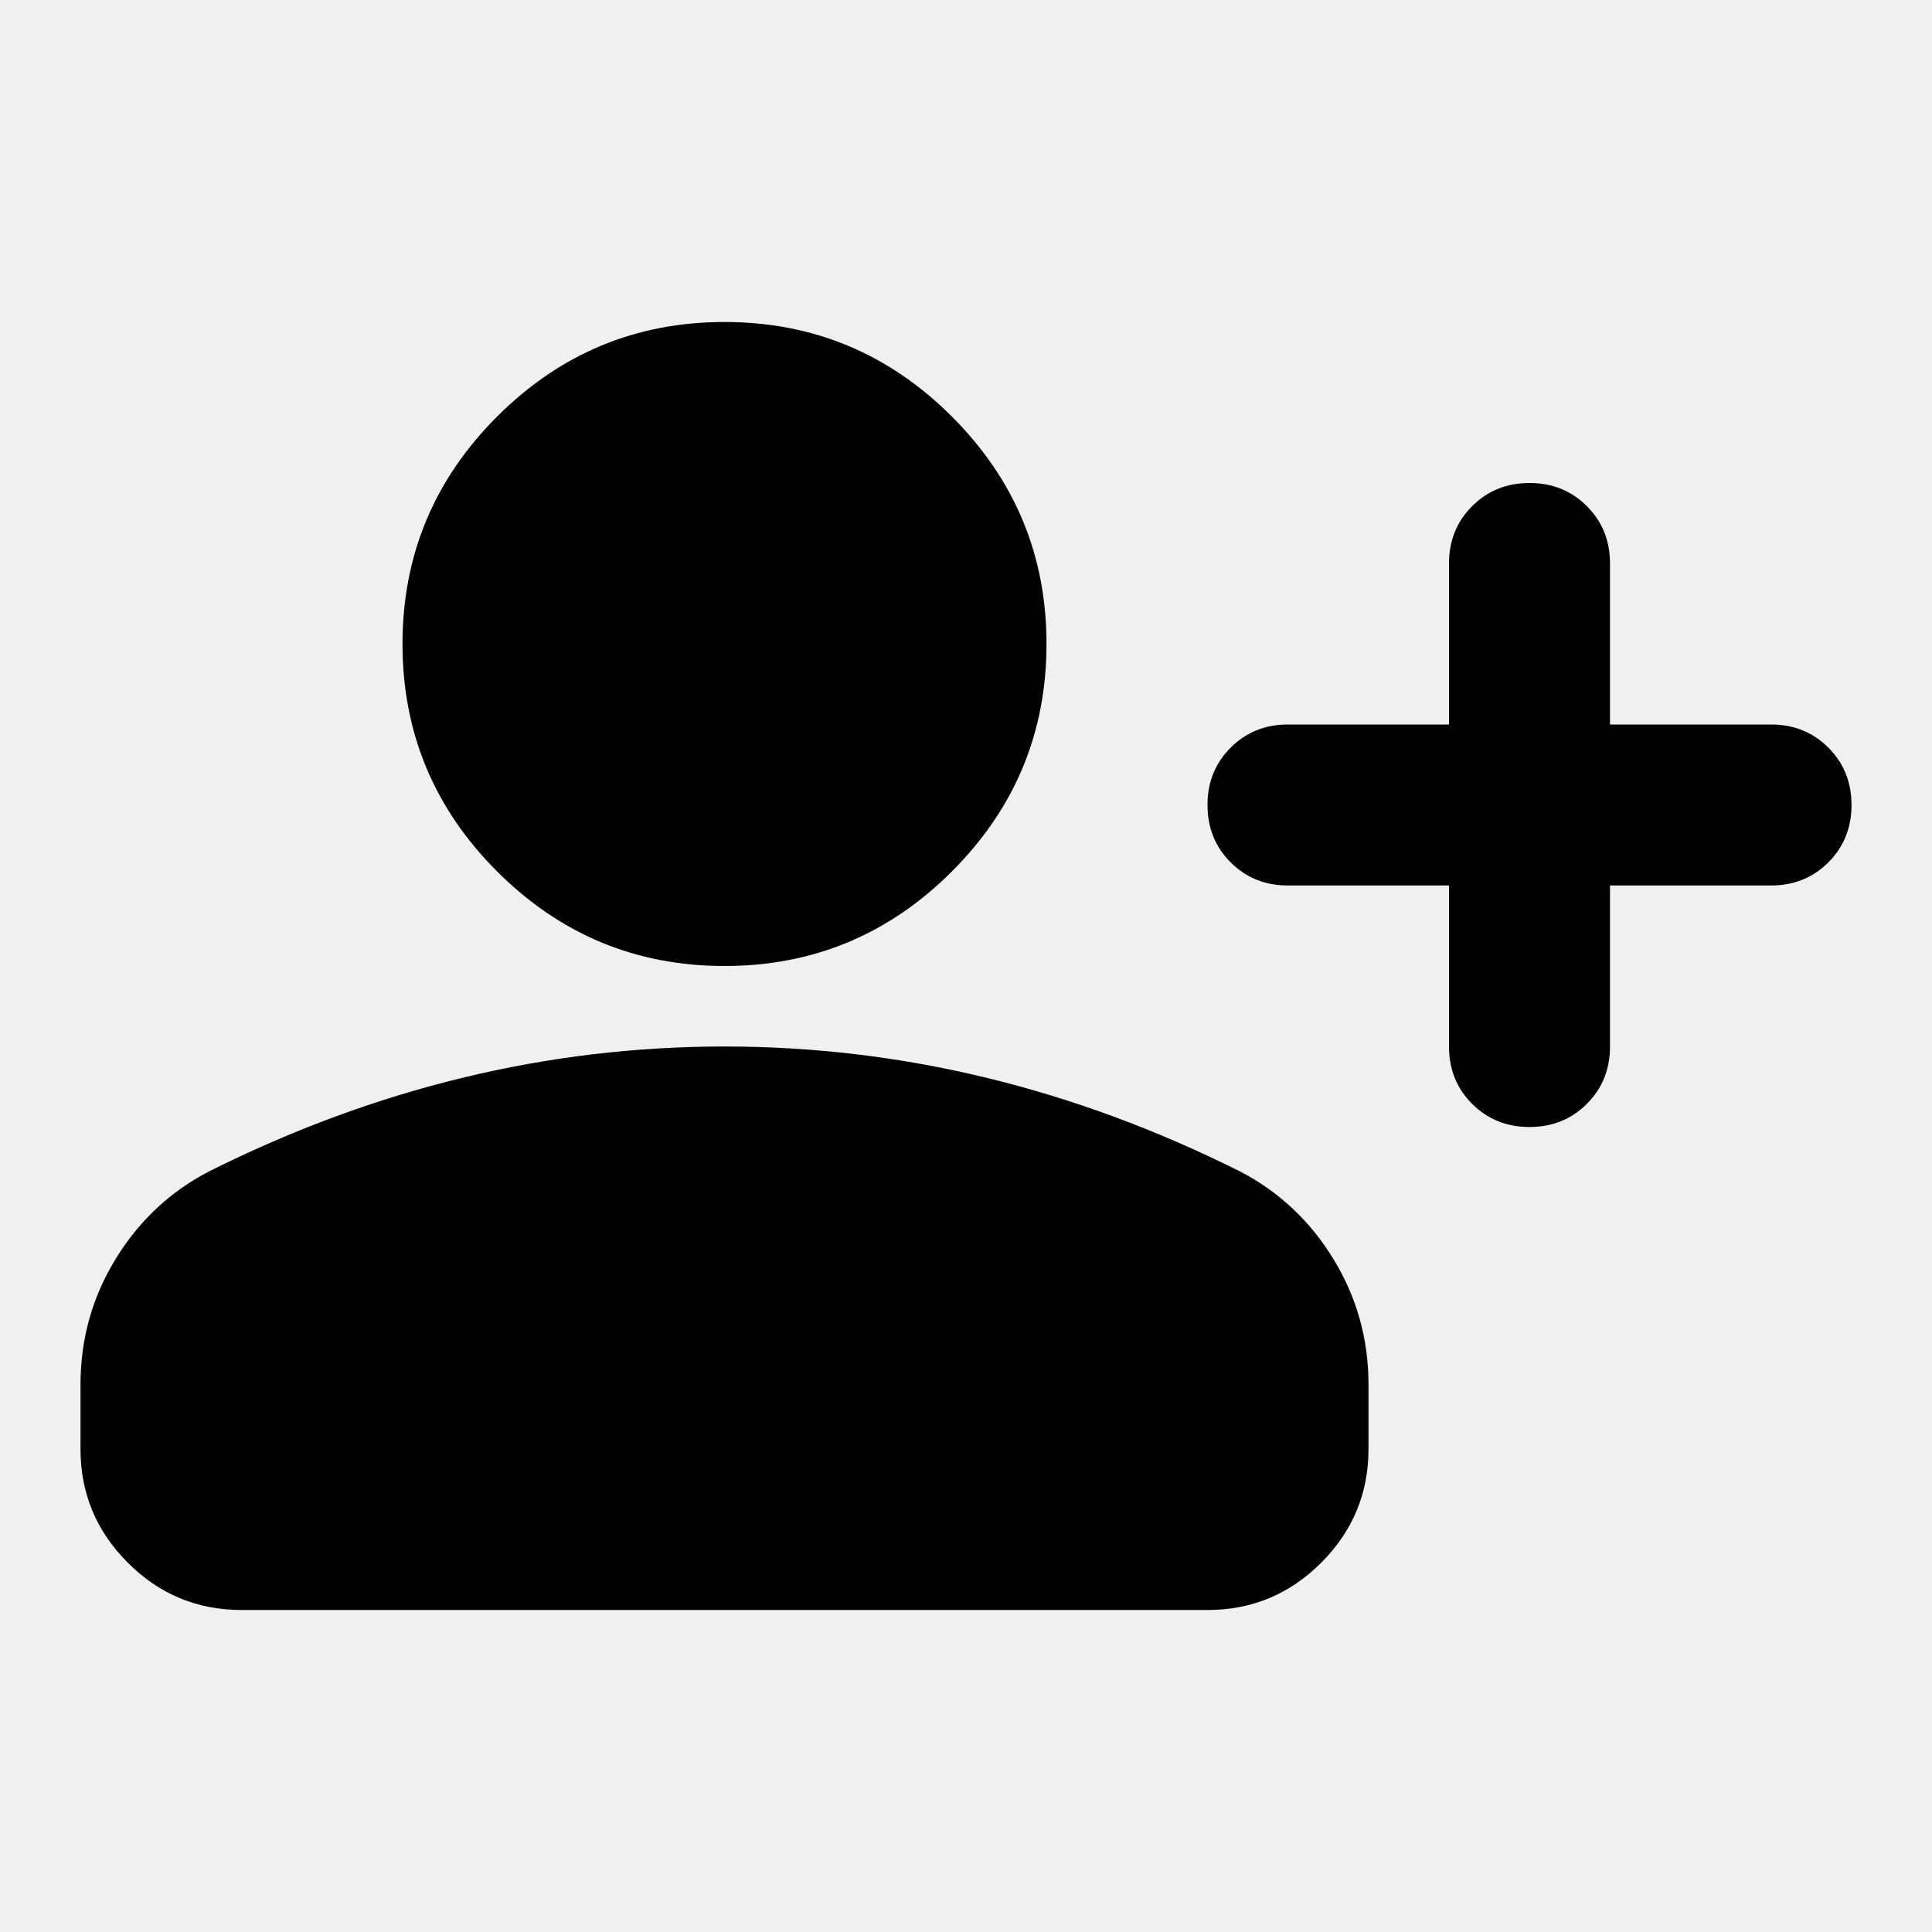
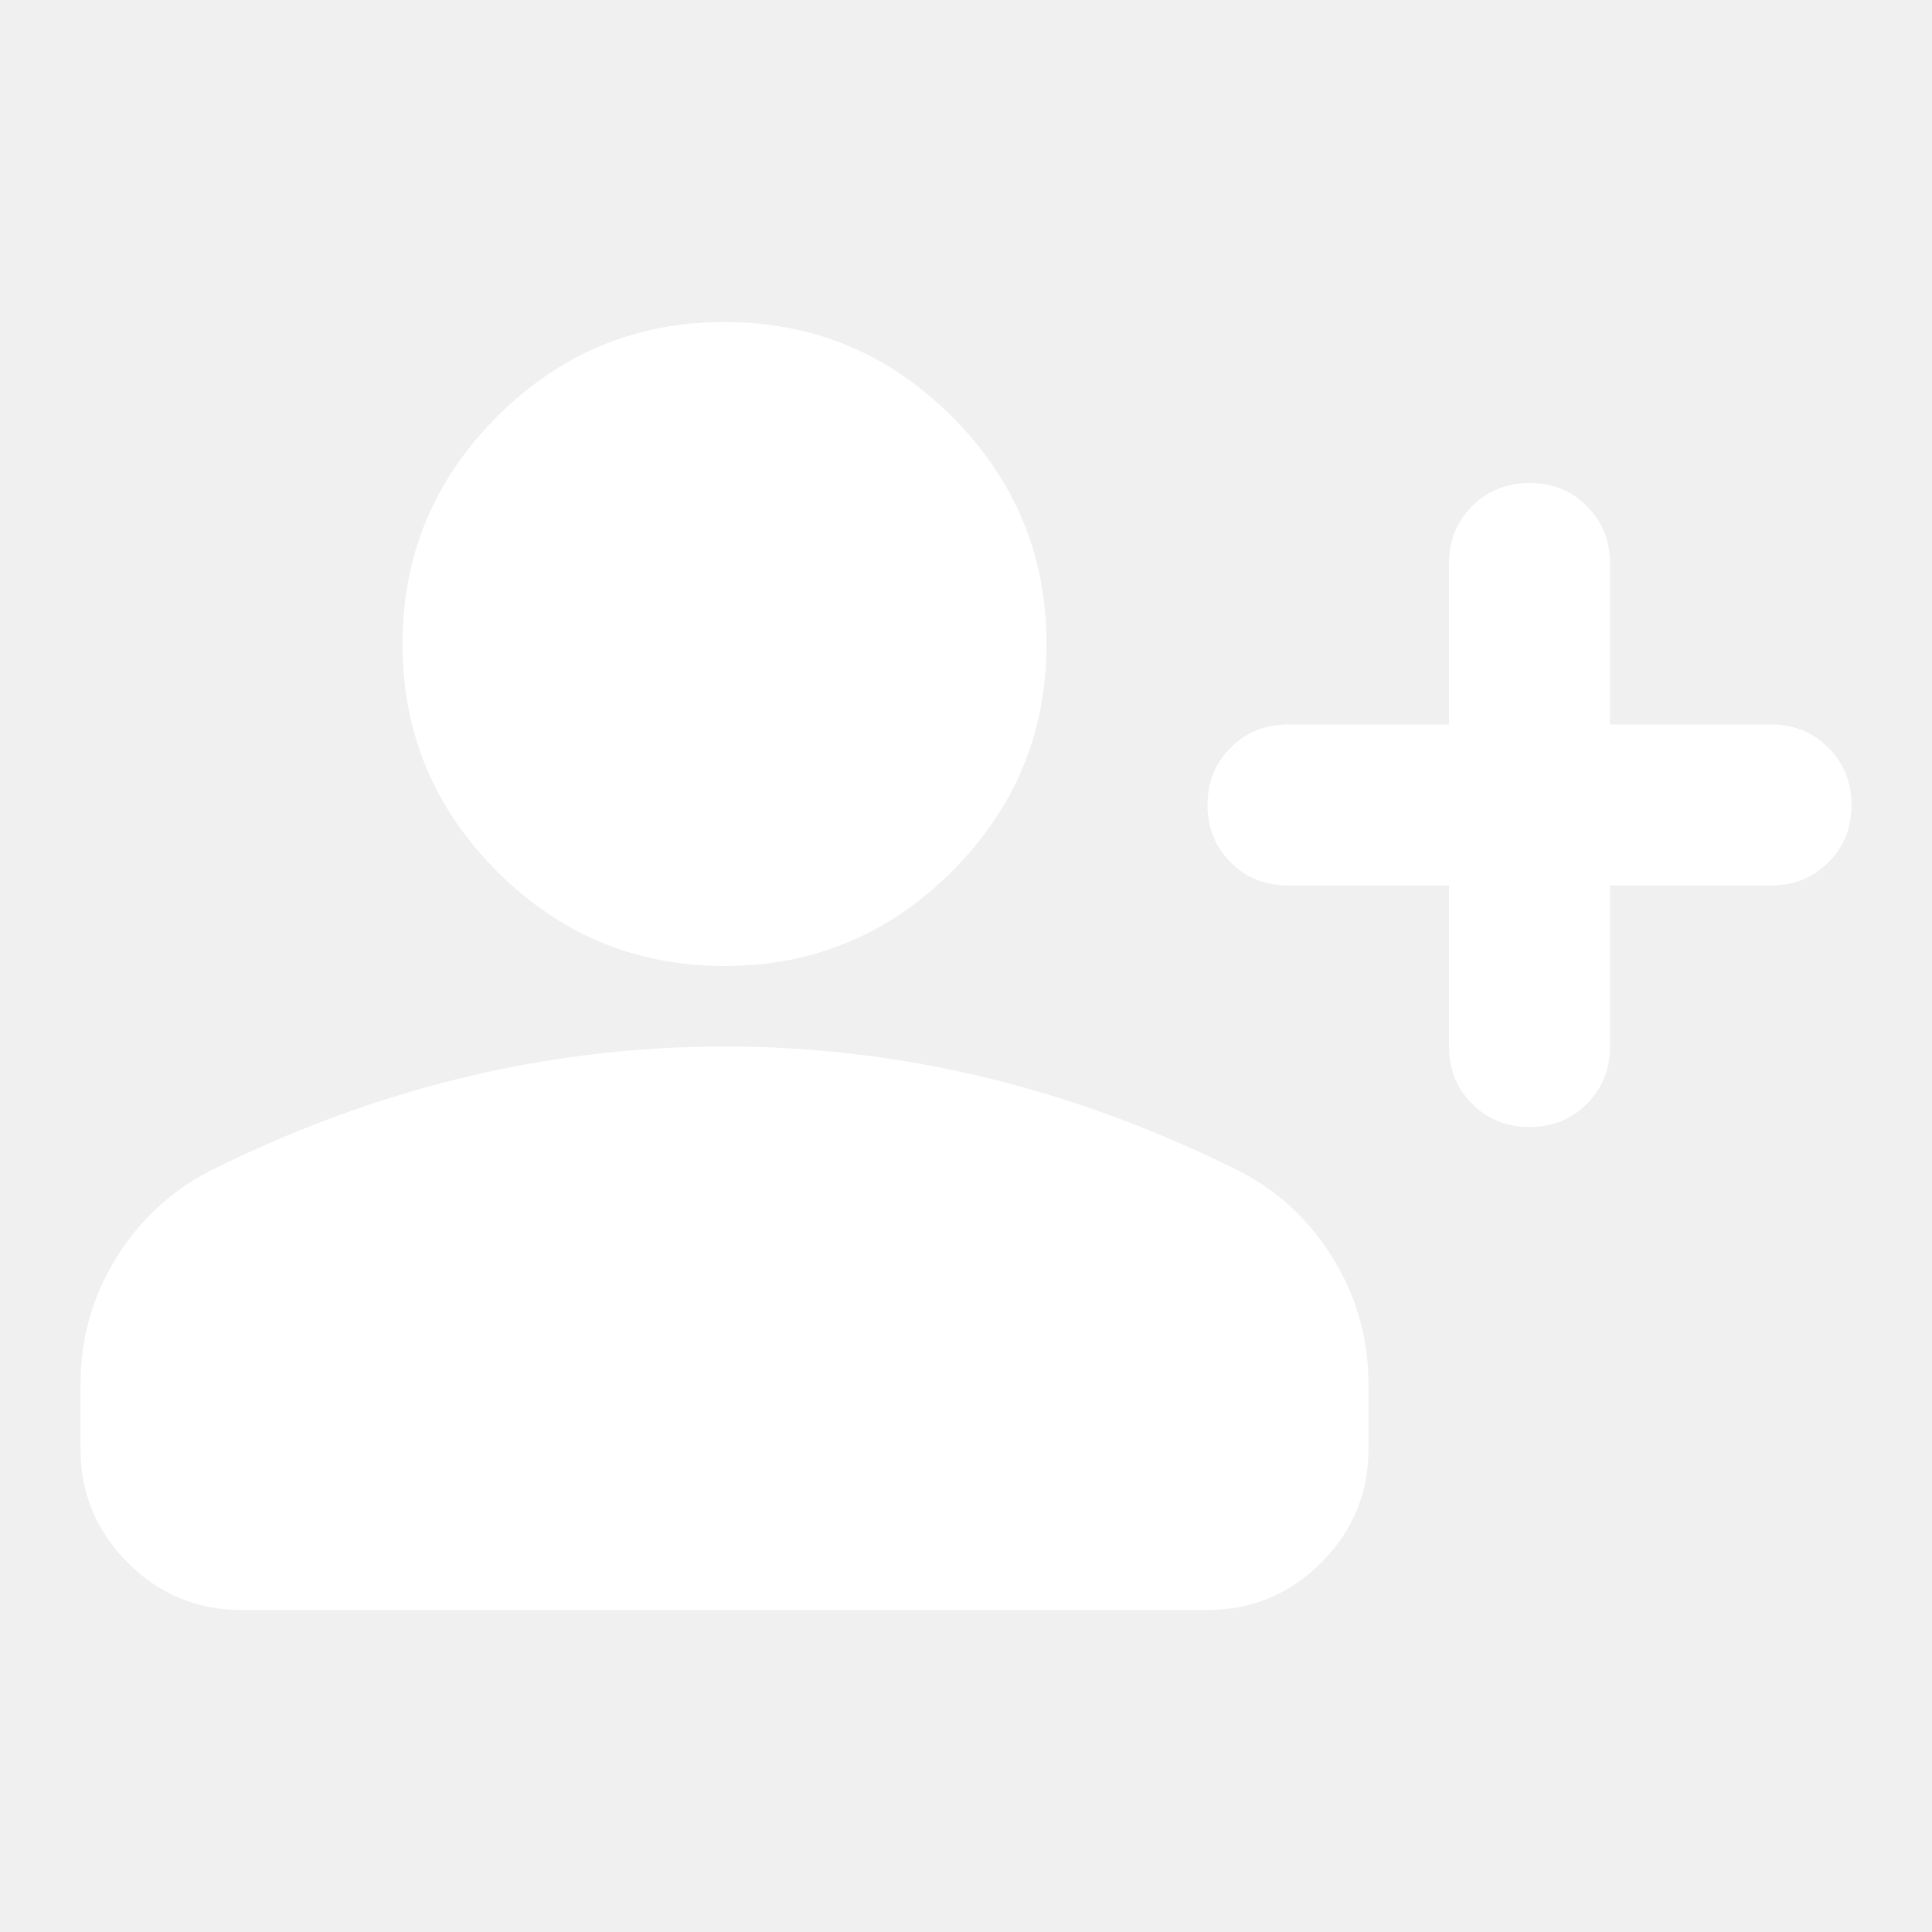
<svg xmlns="http://www.w3.org/2000/svg" height="24" viewBox="0 -960 960 960" width="24">
-   <path d="M720-520h-80q-17 0-28.5-11.5T600-560q0-17 11.5-28.5T640-600h80v-80q0-17 11.5-28.5T760-720q17 0 28.5 11.5T800-680v80h80q17 0 28.5 11.5T920-560q0 17-11.5 28.5T880-520h-80v80q0 17-11.5 28.5T760-400q-17 0-28.5-11.5T720-440v-80Zm-360 40q-66 0-113-47t-47-113q0-66 47-113t113-47q66 0 113 47t47 113q0 66-47 113t-113 47ZM40-240v-32q0-34 17.5-62.5T104-378q62-31 126-46.5T360-440q66 0 130 15.5T616-378q29 15 46.5 43.5T680-272v32q0 33-23.5 56.5T600-160H120q-33 0-56.5-23.5T40-240Z" />
+   <path fill="white" d="M720-520h-80q-17 0-28.5-11.5T600-560q0-17 11.5-28.5T640-600h80v-80q0-17 11.5-28.5T760-720q17 0 28.5 11.5T800-680v80h80q17 0 28.5 11.5T920-560q0 17-11.5 28.5T880-520h-80v80q0 17-11.5 28.5T760-400q-17 0-28.5-11.5T720-440v-80Zm-360 40q-66 0-113-47t-47-113q0-66 47-113t113-47q66 0 113 47t47 113q0 66-47 113t-113 47ZM40-240v-32q0-34 17.5-62.5T104-378q62-31 126-46.5T360-440q66 0 130 15.5T616-378q29 15 46.5 43.5T680-272v32q0 33-23.5 56.5T600-160H120q-33 0-56.5-23.5T40-240Z" />
</svg>
